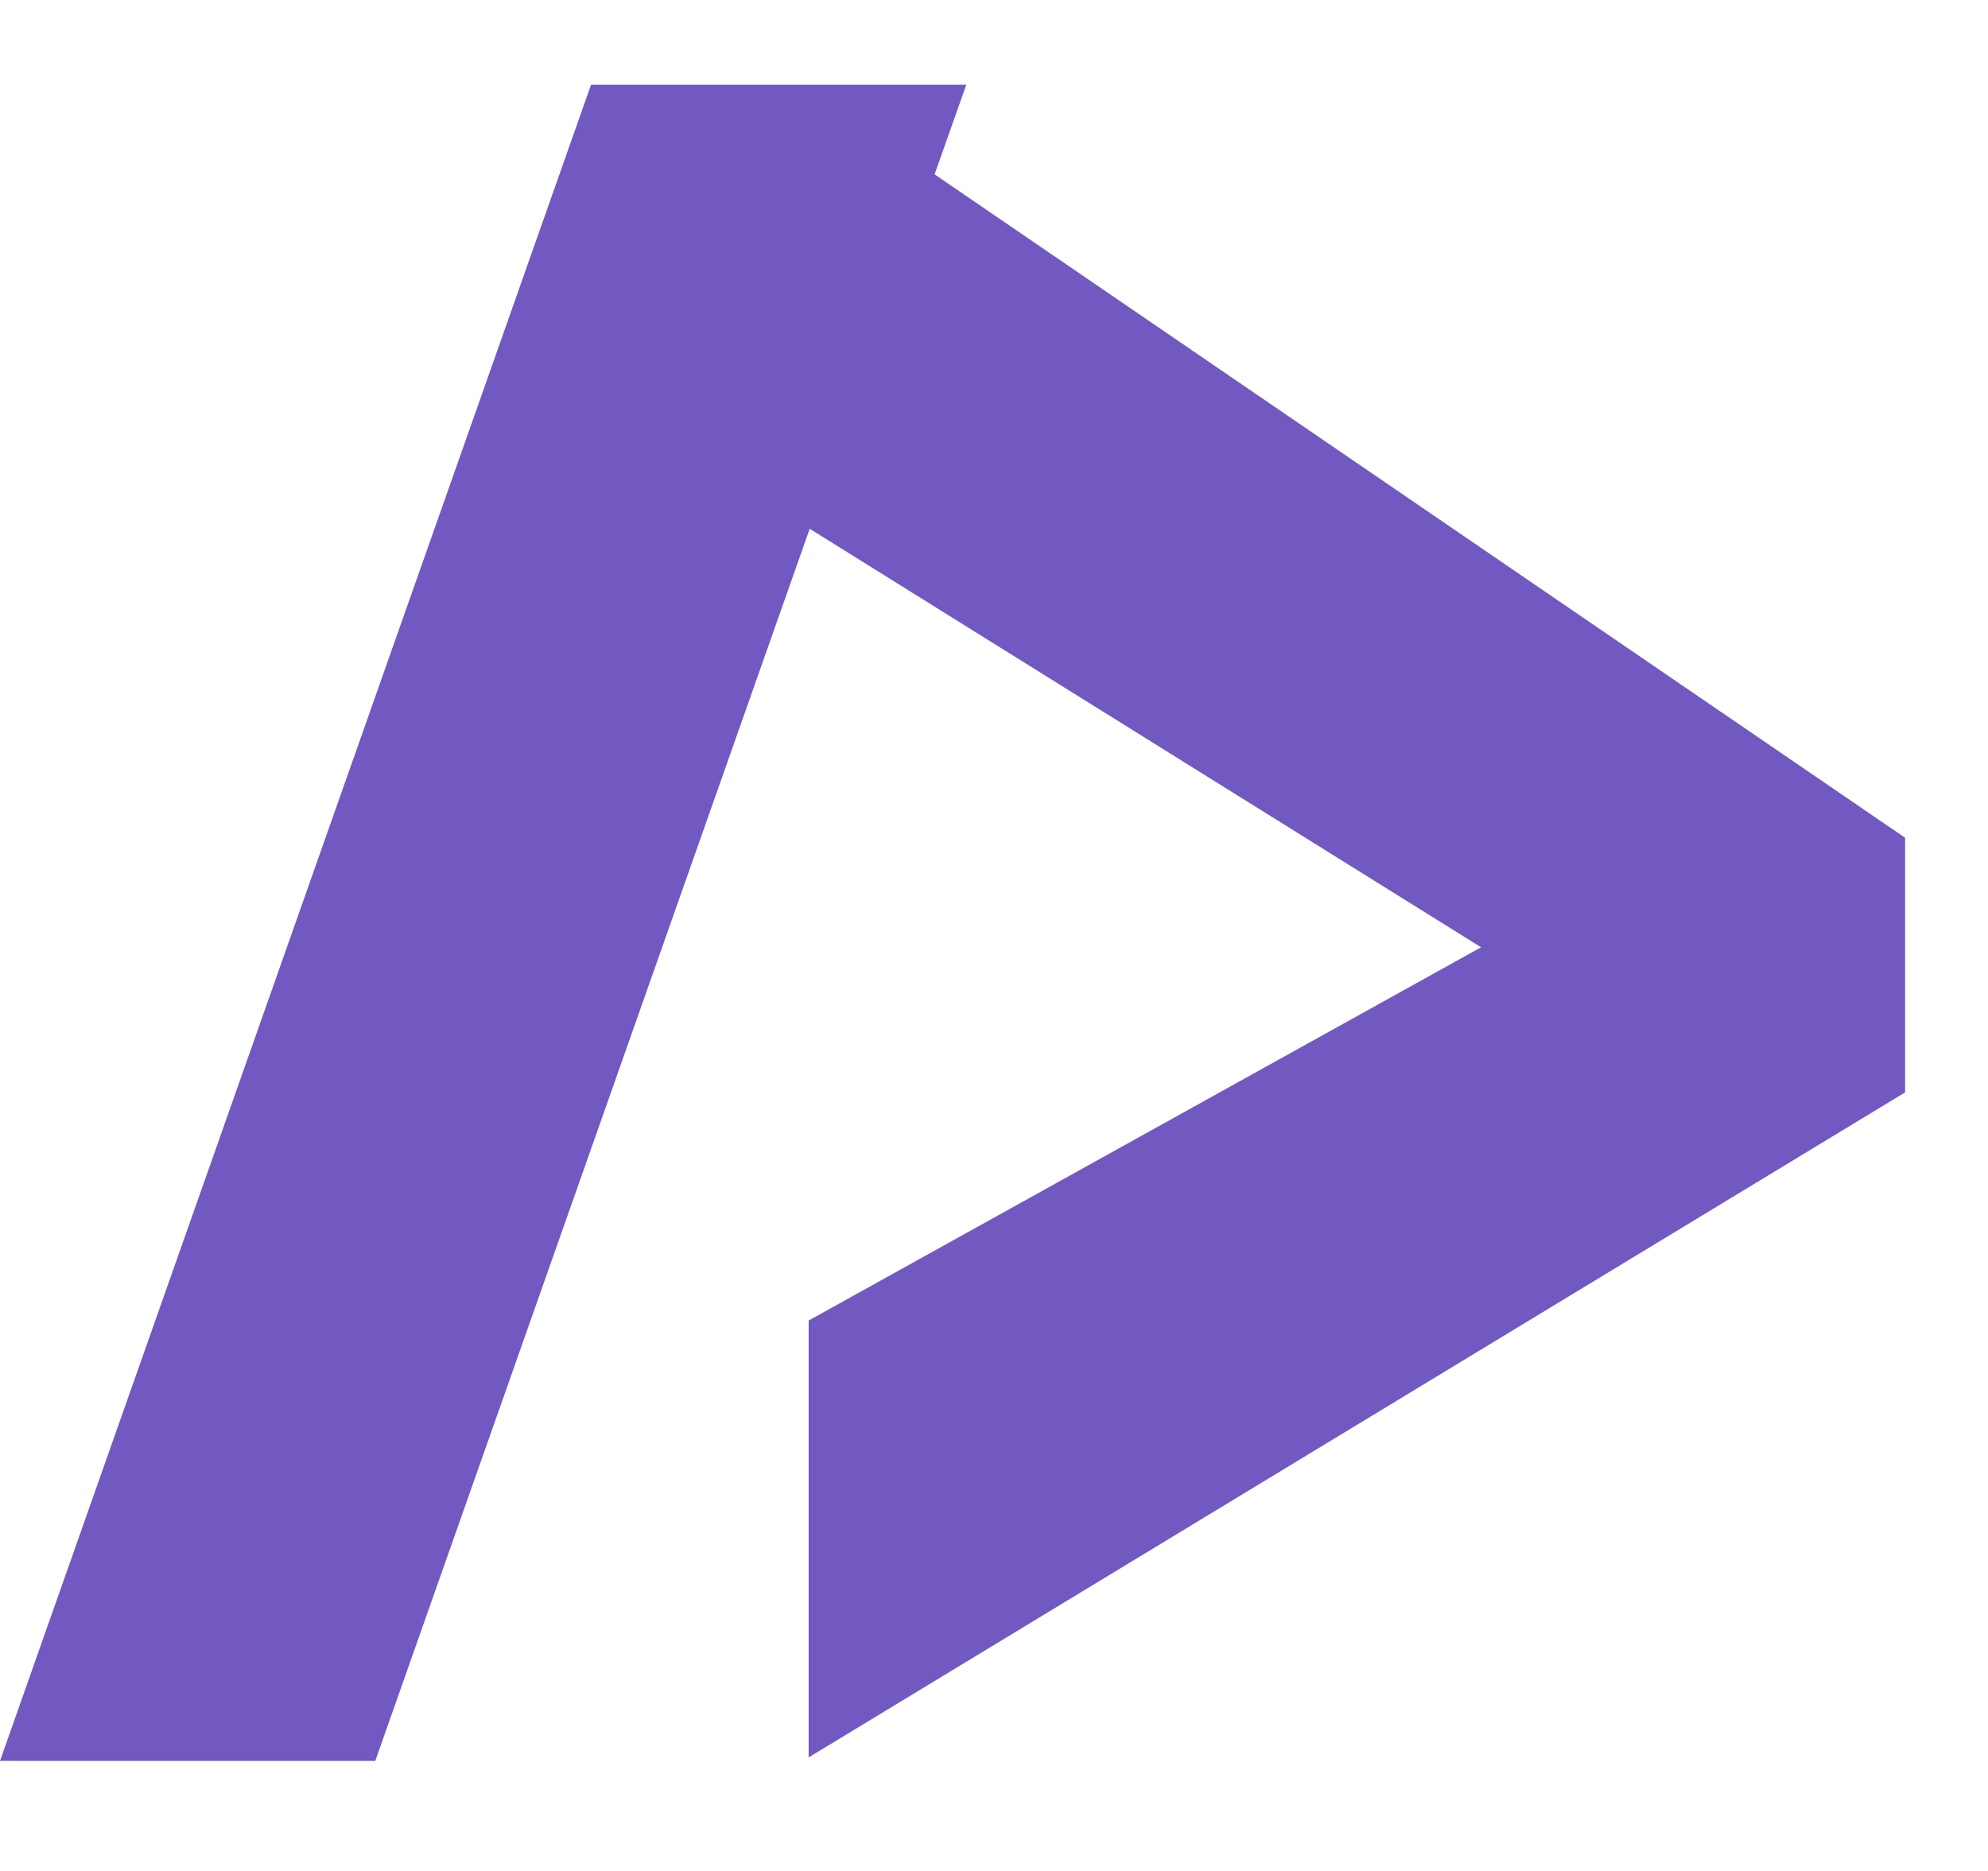
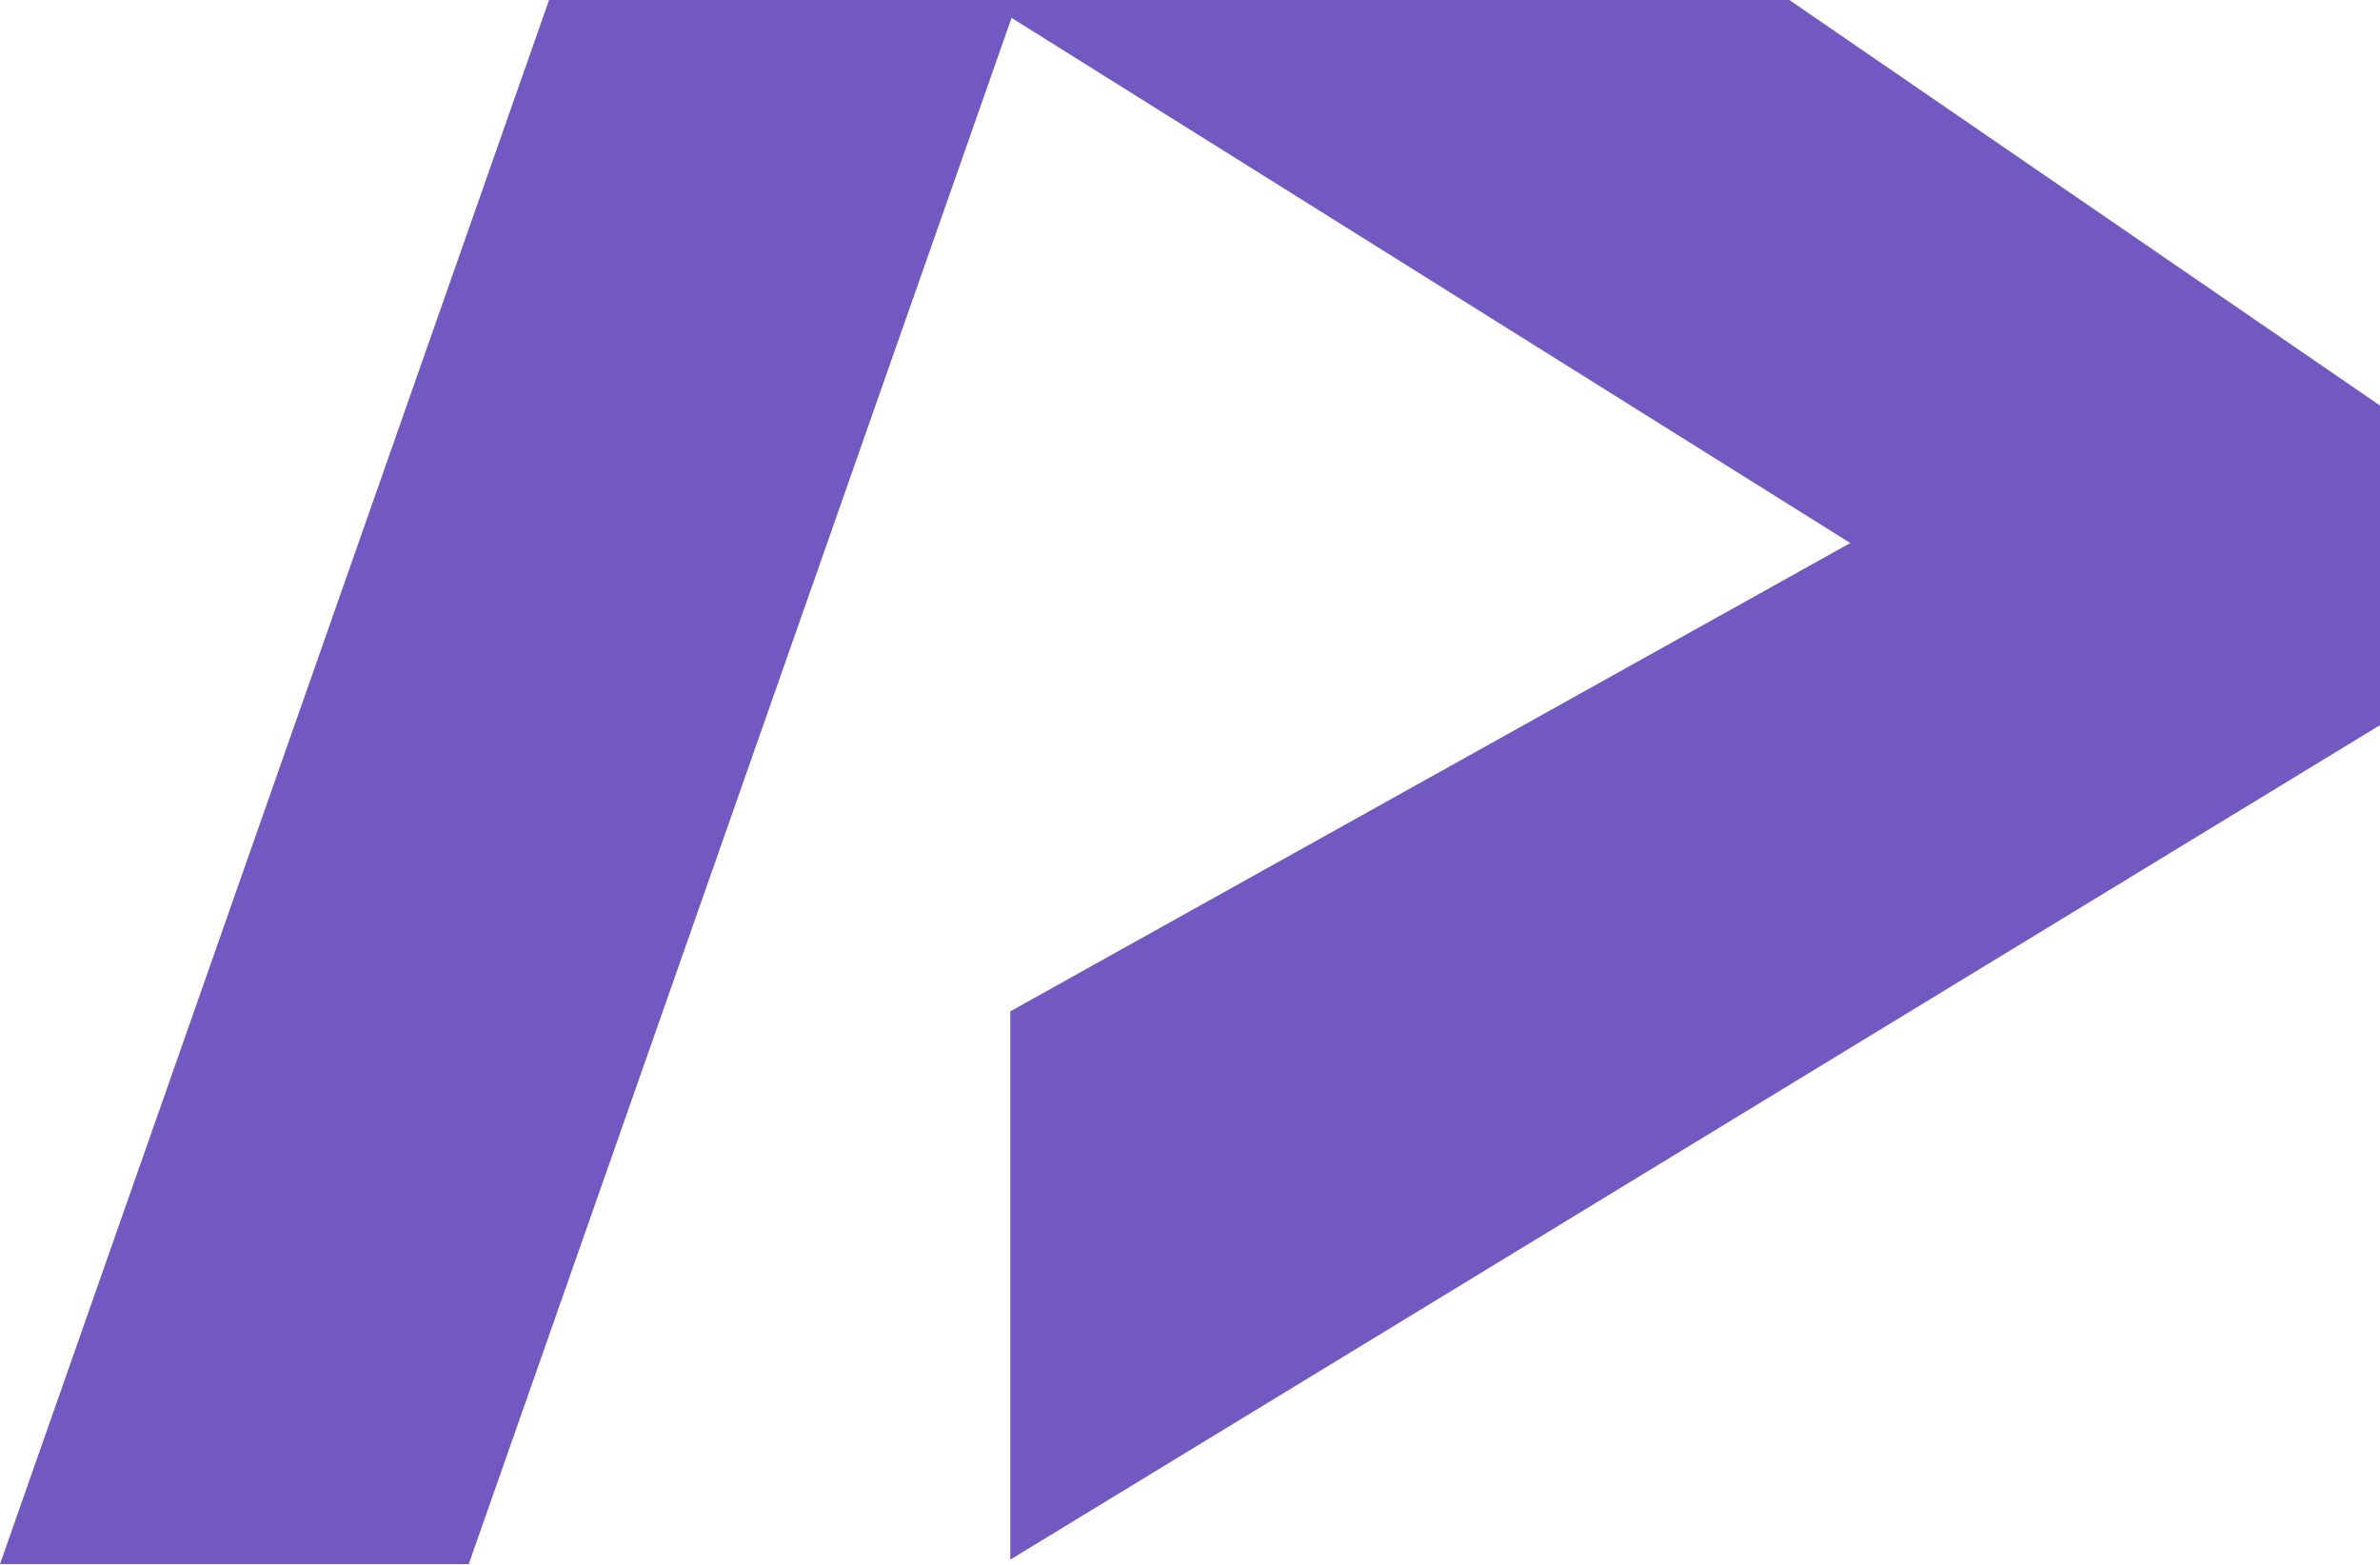
- <svg xmlns="http://www.w3.org/2000/svg" width="17" height="16" viewBox="0 0 17 16" fill="none">
-   <path d="M7.992 1.491L8.263 0.725H5.054L0 15.059H3.209L6.924 4.522L12.665 8.101L6.915 11.293V15.029L16.291 9.342V7.164L7.992 1.491Z" fill="#7159C1" />
+ <svg xmlns="http://www.w3.org/2000/svg" width="353" height="232" viewBox="0 0 353 232" fill="none">
+   <path d="M173.182 -63.315L179.043 -80H109.519L0 232H69.525L150.034 2.652L274.43 80.548L149.846 150.012V231.336L353 107.559V60.151L173.182 -63.315Z" fill="#7159C1" />
</svg>
